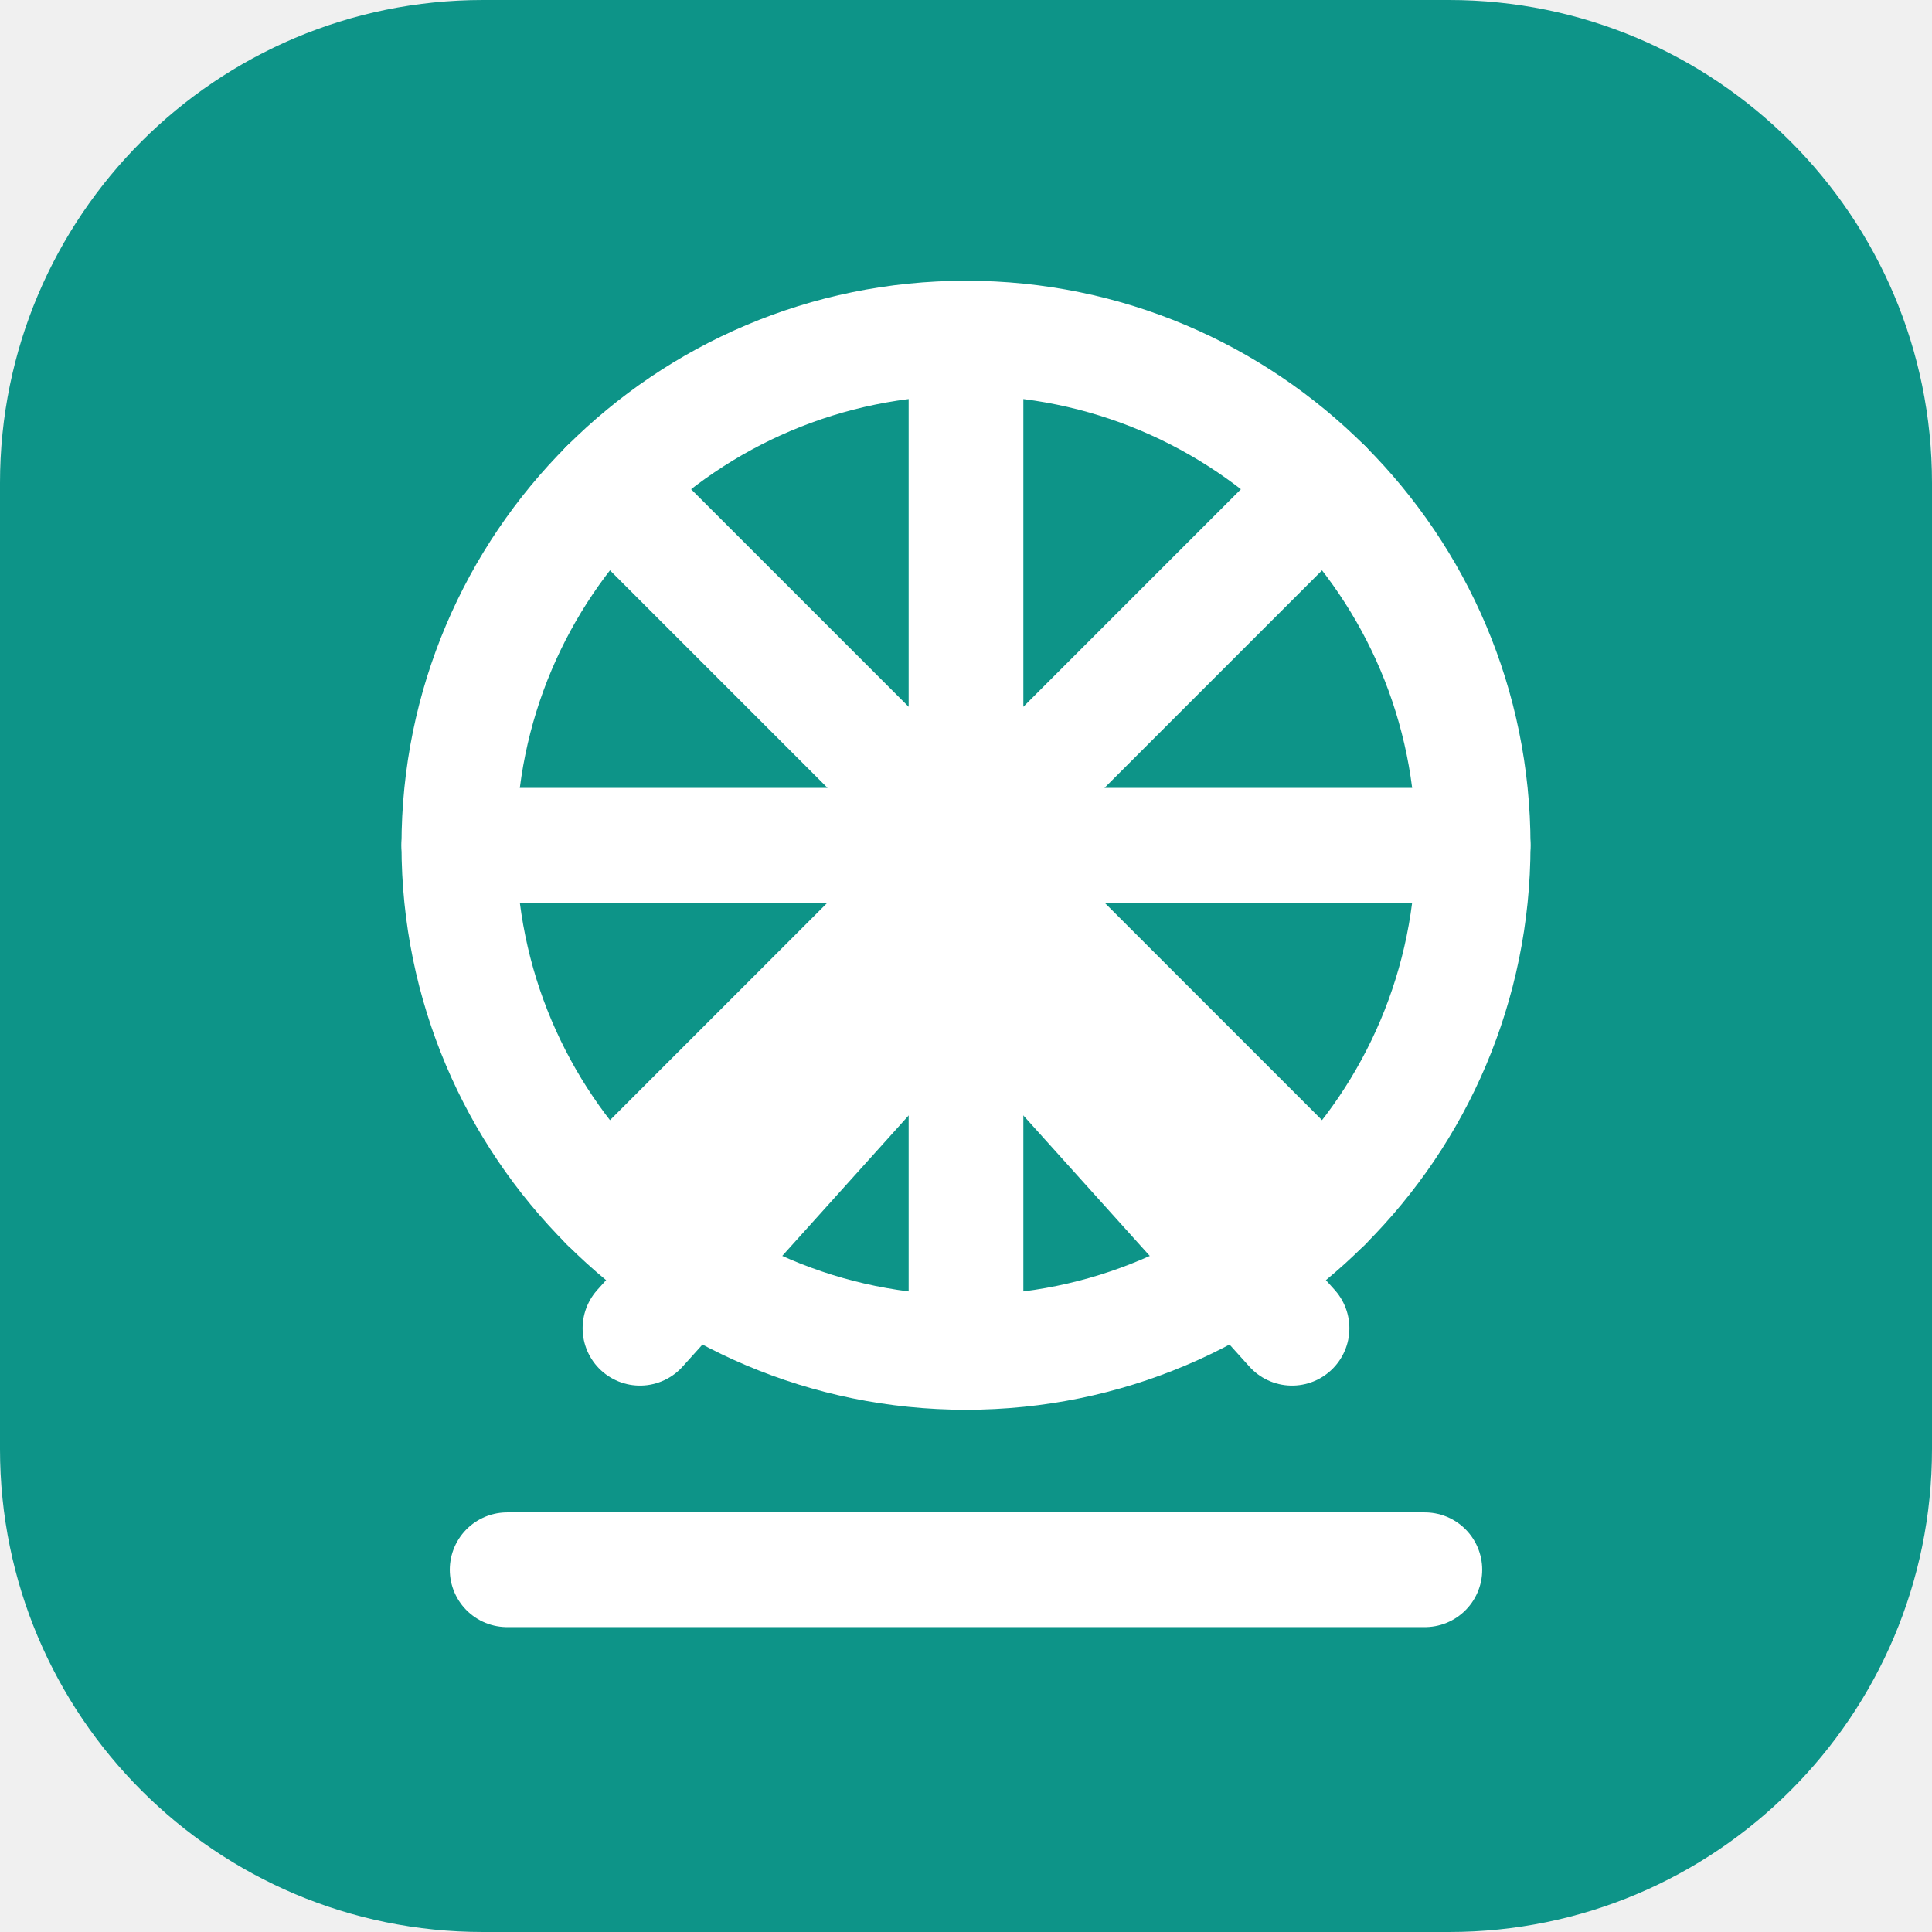
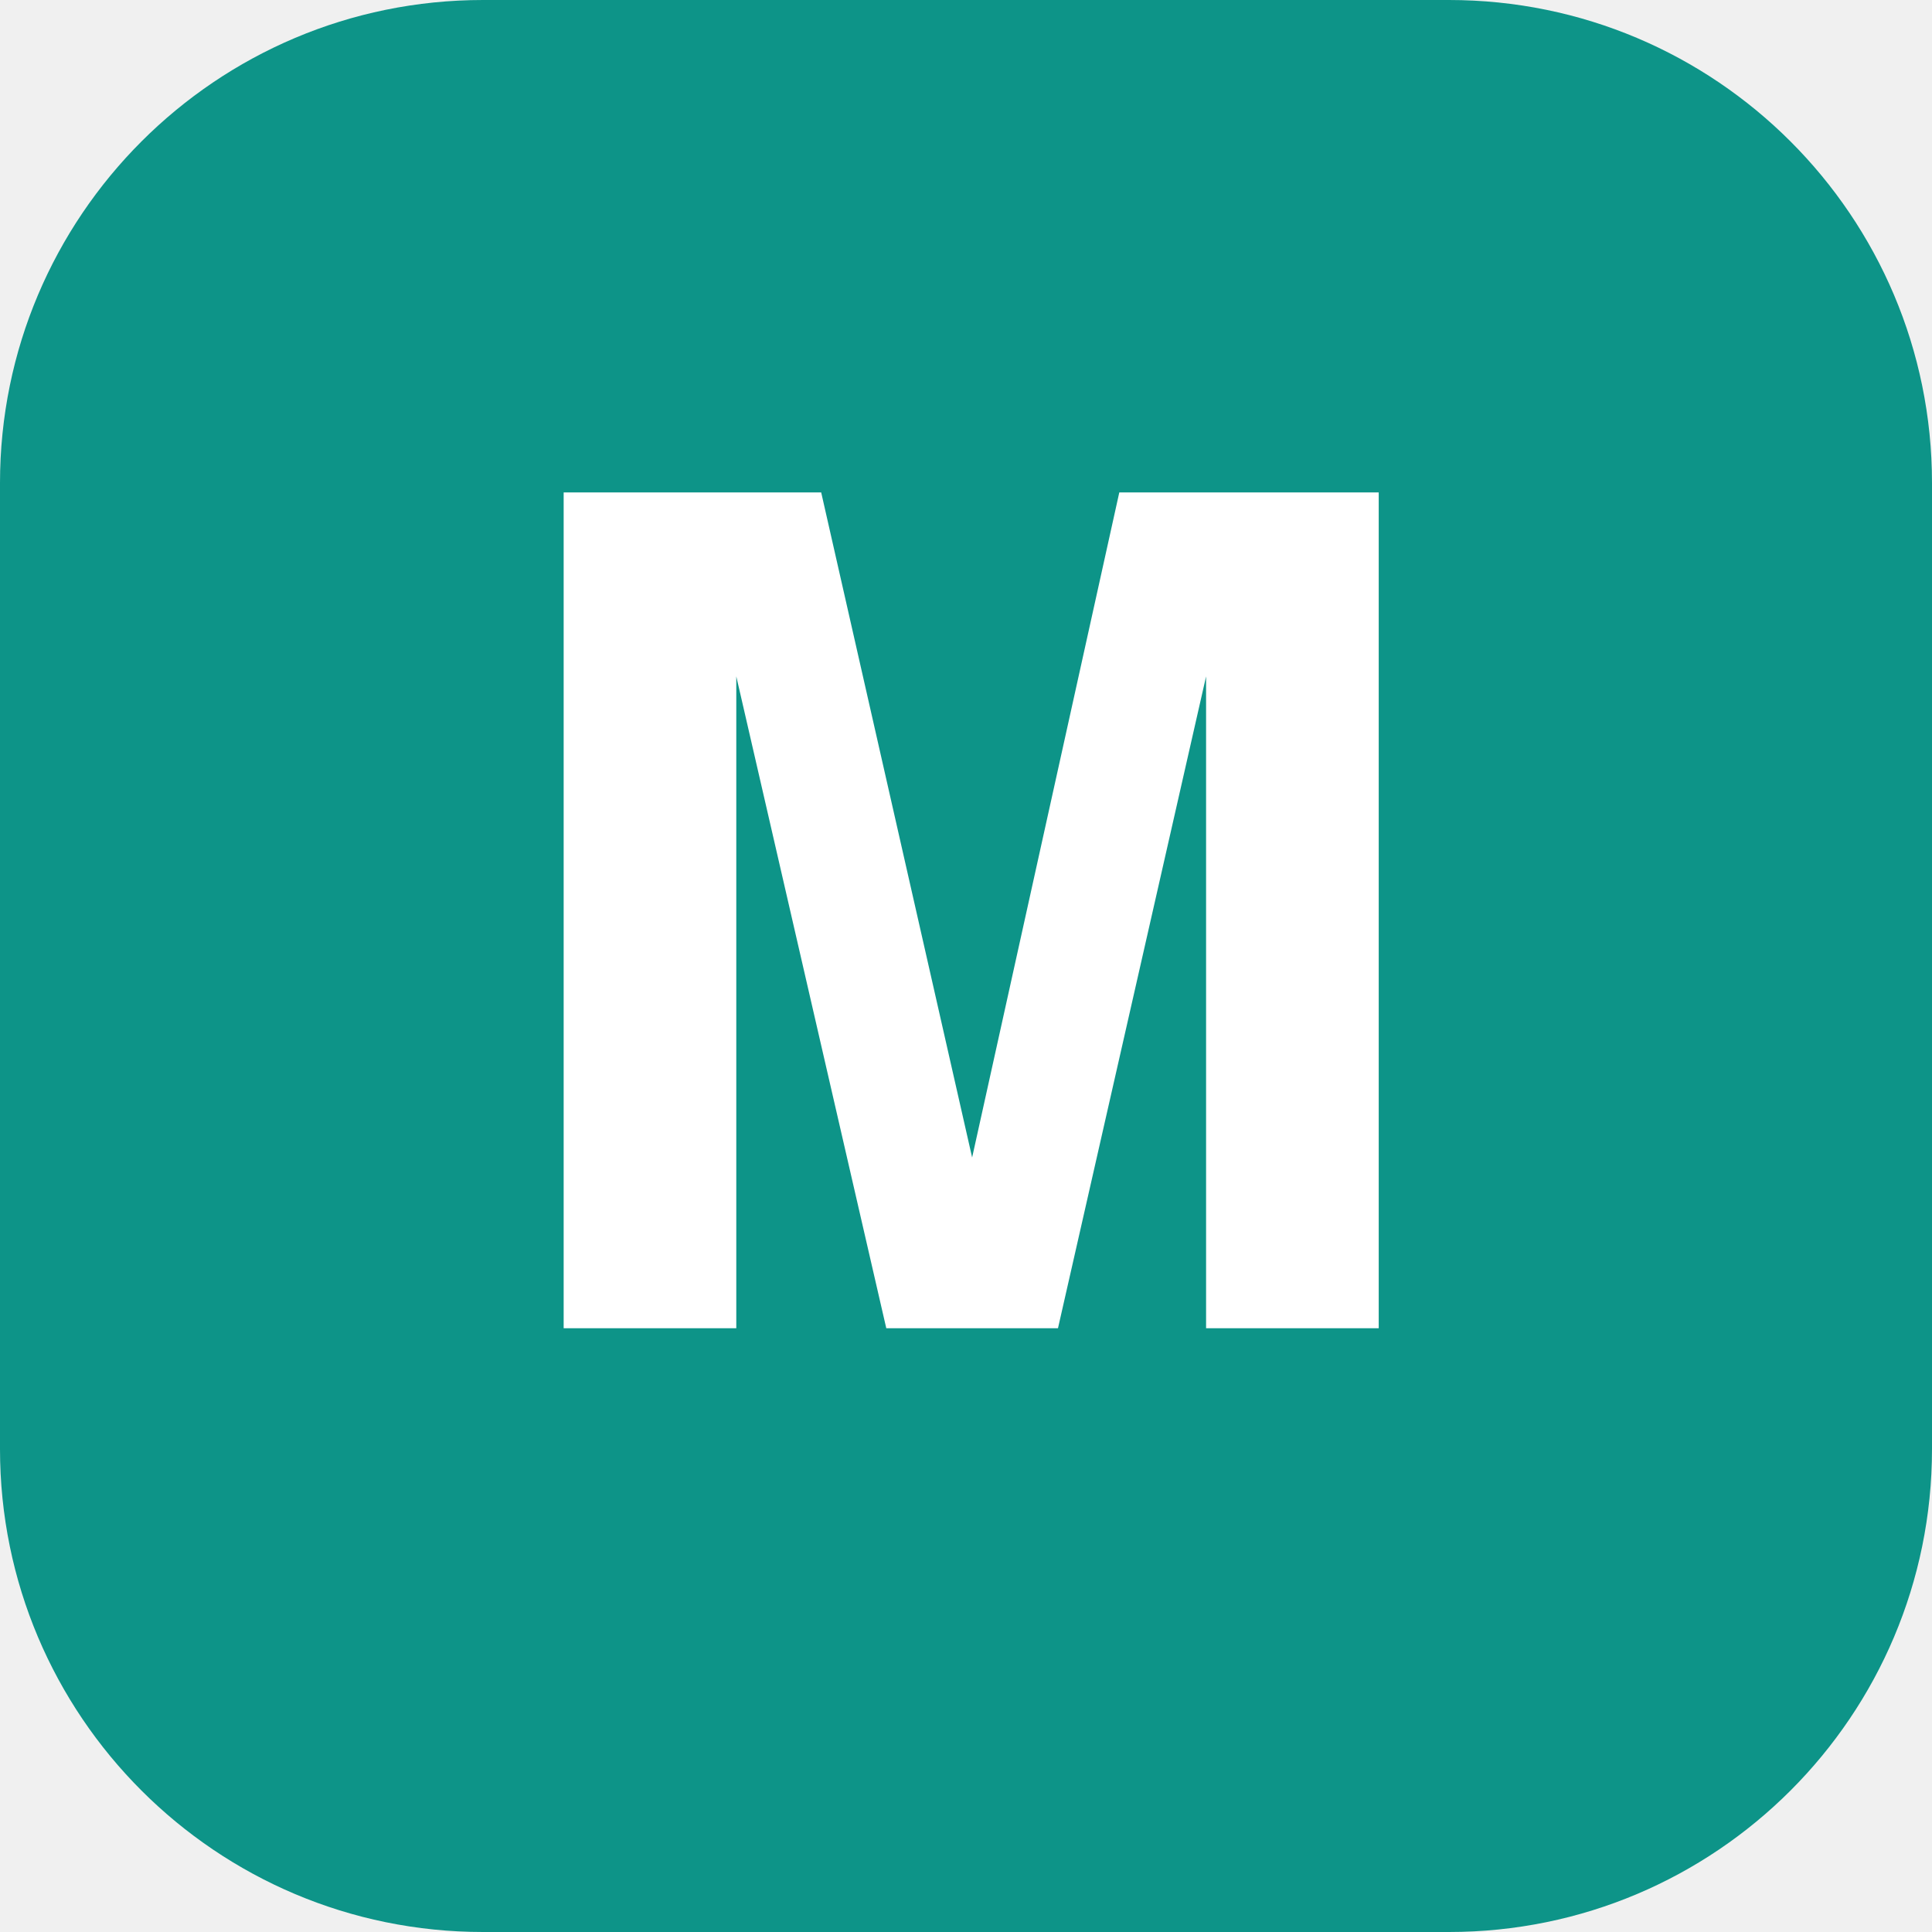
<svg xmlns="http://www.w3.org/2000/svg" viewBox="0 0 32 32" width="32" height="32">
  <rect width="32" height="32" rx="8" fill="#0d9488" />
-   <g fill="none" stroke="#ffffff" stroke-width="1.9" stroke-linecap="round" stroke-linejoin="round">
-     <circle cx="16" cy="14" r="8.4" />
-     <path d="M16 14V5.6M16 14h8.4M16 14v8.4M16 14H7.6M16 14l5.94-5.94M16 14l5.94 5.94M16 14l-5.94 5.94M16 14L10.06 8.06" />
-     <circle cx="16" cy="14" r="1.7" fill="#ffffff" stroke="none" />
-     <path d="M10.6 22 16 16l5.4 6" />
-     <path d="M8.4 26h15.2" />
-   </g>
+   <text x="16" y="22" font-family="Segoe UI, Helvetica, Arial, sans-serif" font-size="19" font-weight="700" fill="#ffffff" text-anchor="middle">M</text>
</svg>
